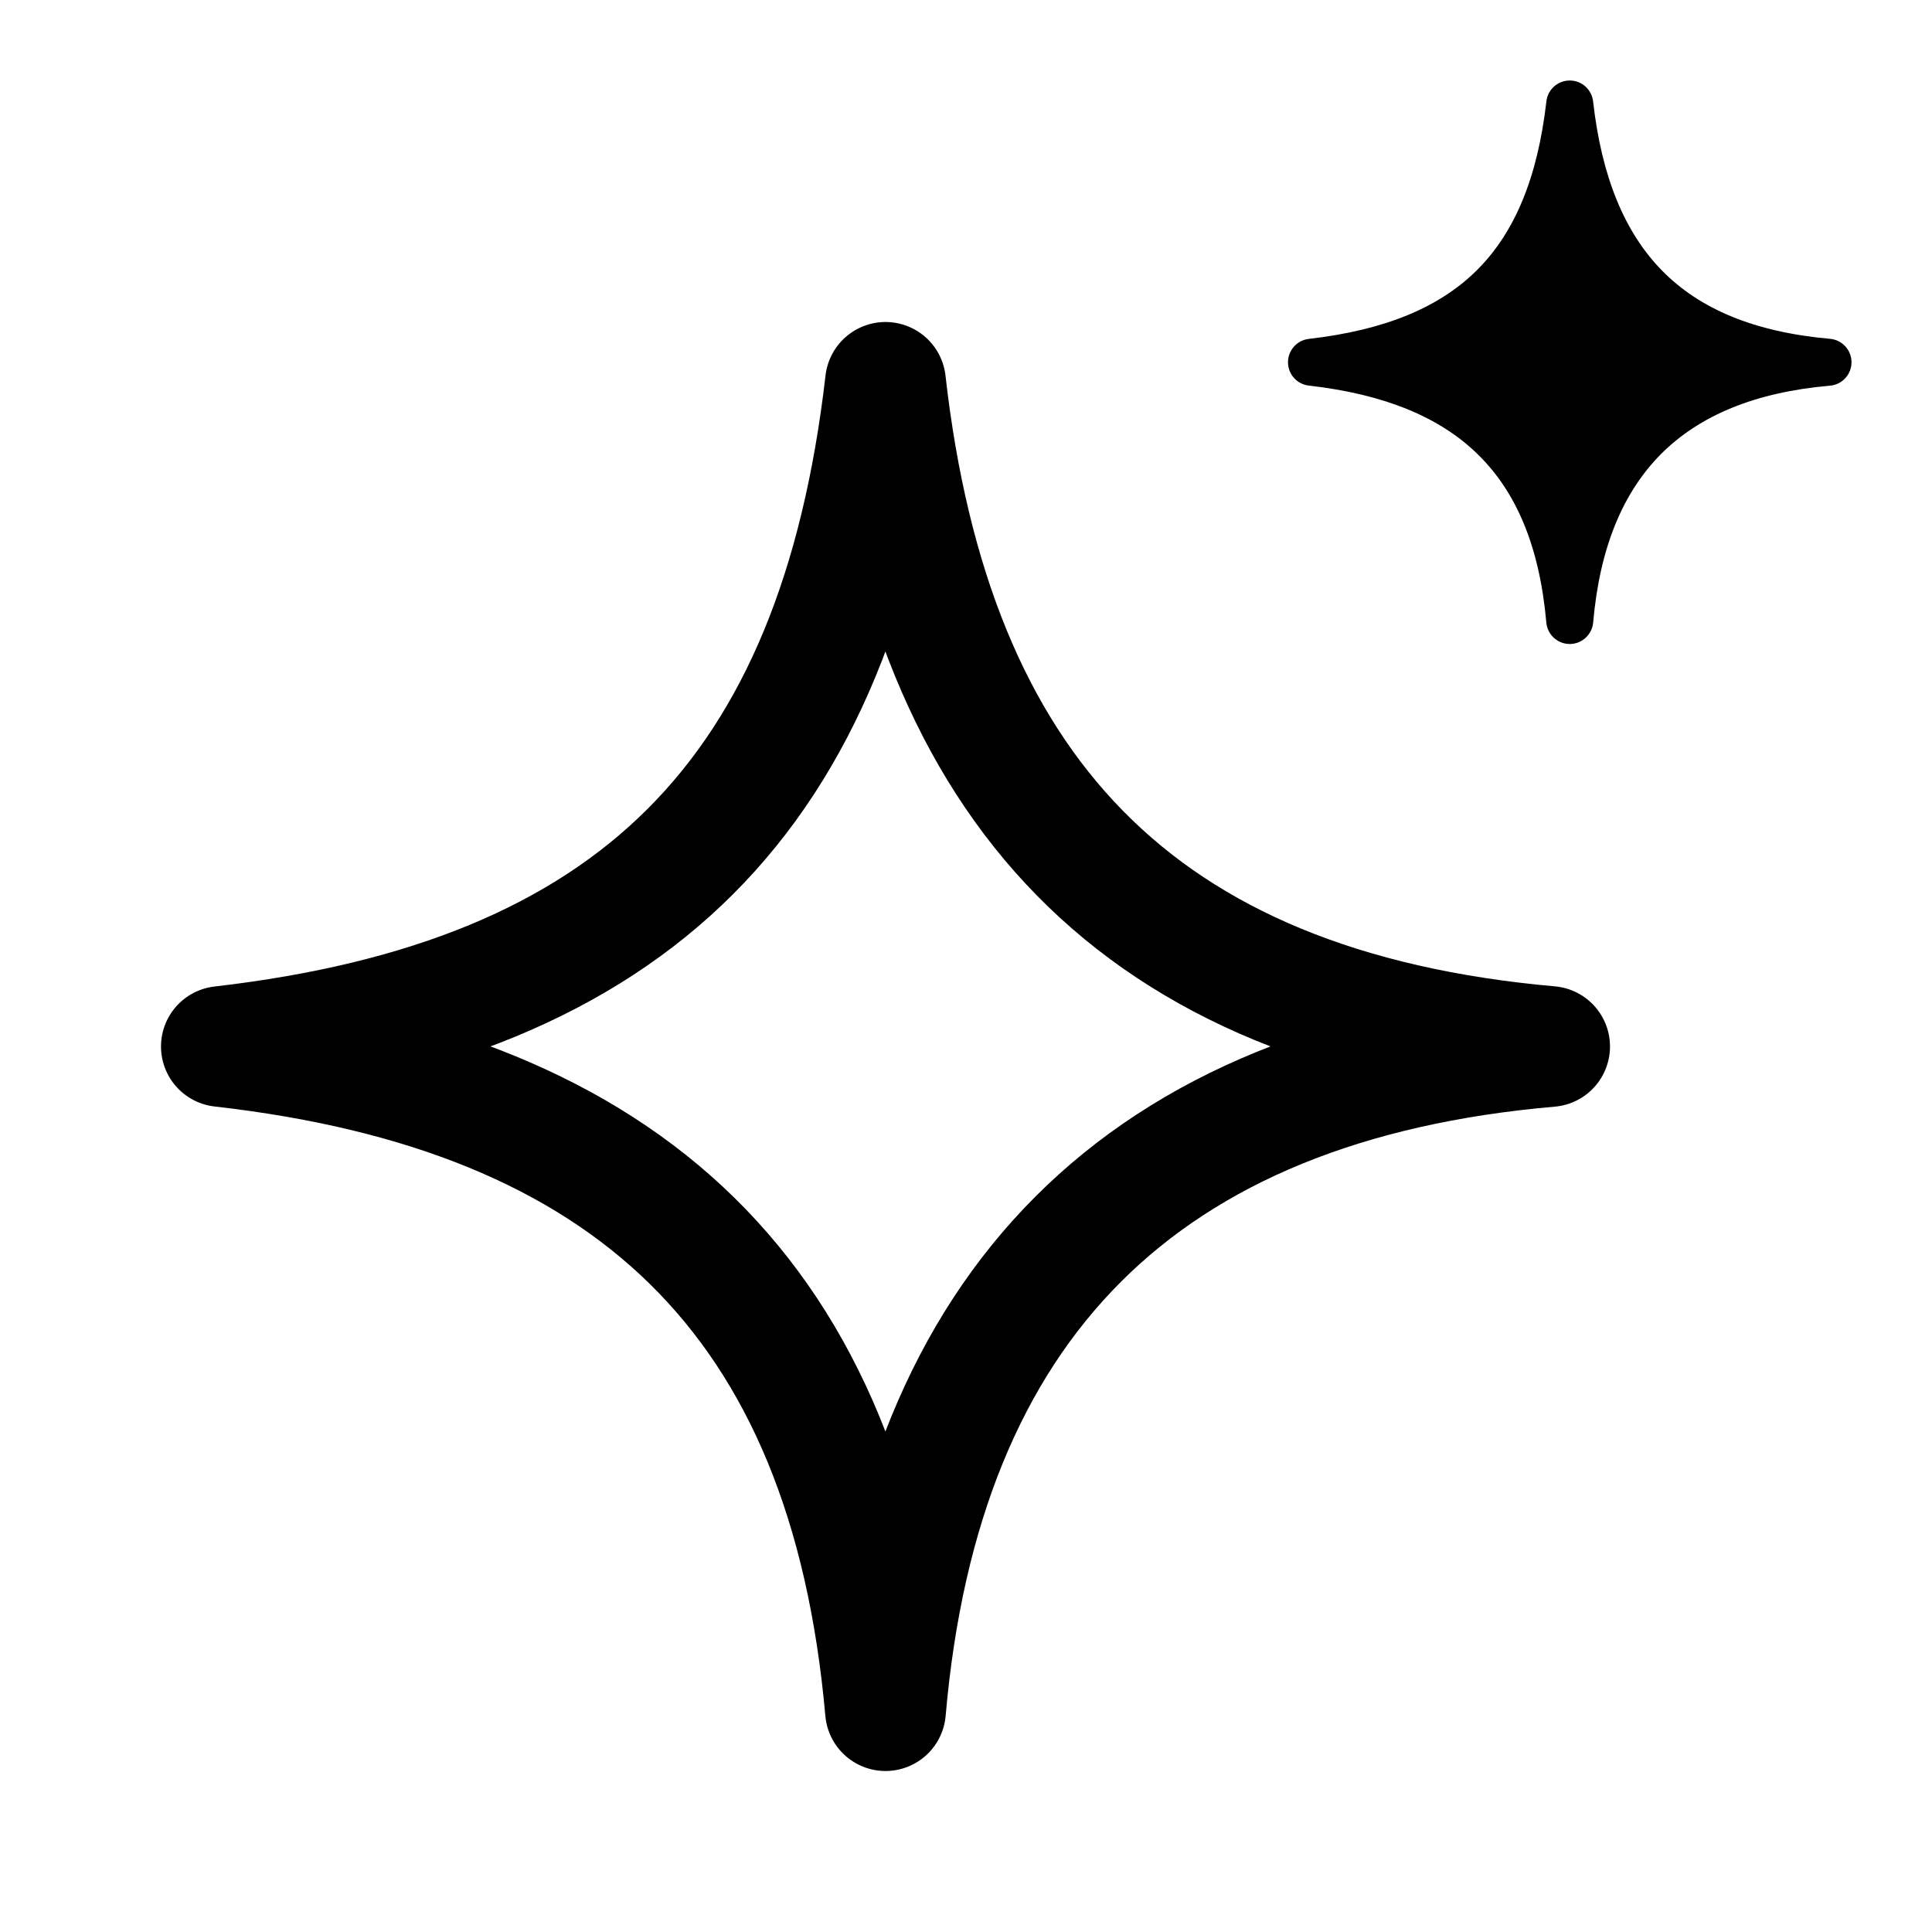
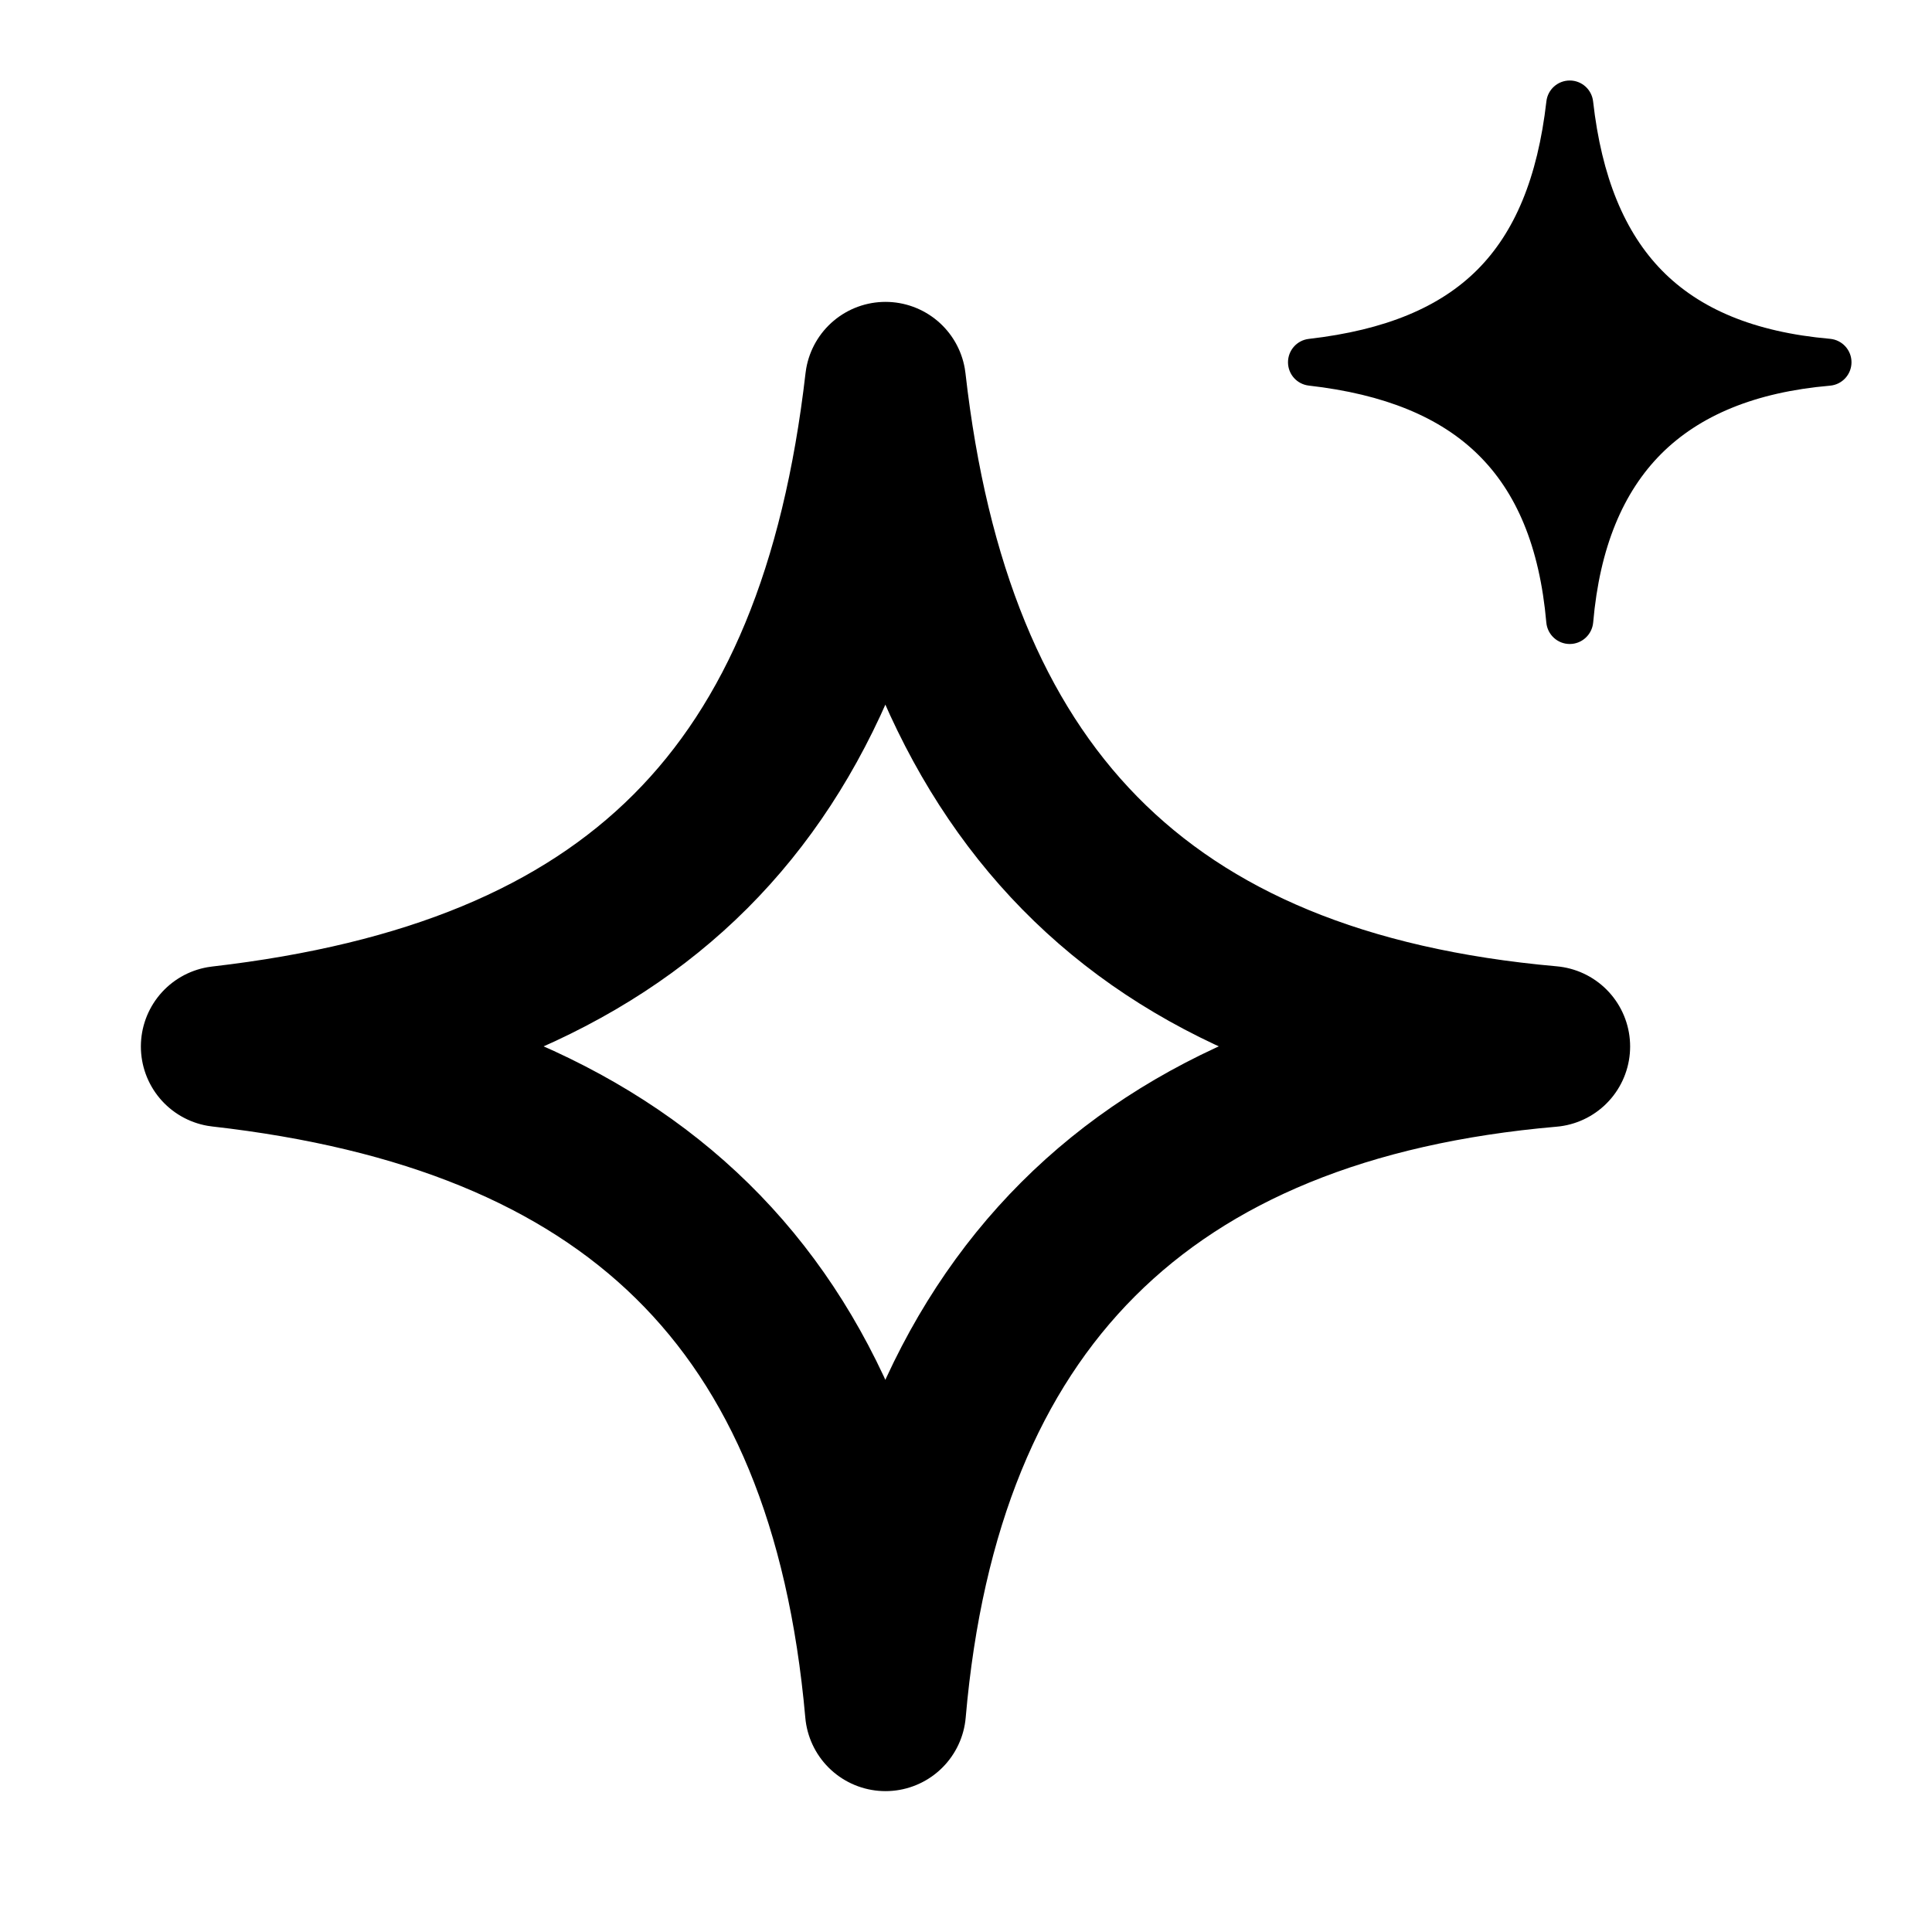
<svg xmlns="http://www.w3.org/2000/svg" viewBox="0 0 24 24" fill="none">
-   <path d="M19.25 13C14.195 13.438 11.438 16.195 11 21.25C10.544 16.117 7.8 13.572 2.75 13C7.88 12.408 10.408 9.88 11 4.75C11.572 9.8 14.117 12.544 19.25 13Z" stroke="black" stroke-width="1.5" stroke-linecap="round" stroke-linejoin="round" />
+   <path d="M19.25 13C14.195 13.438 11.438 16.195 11 21.25C10.544 16.117 7.8 13.572 2.75 13C7.88 12.408 10.408 9.88 11 4.75C11.572 9.8 14.117 12.544 19.25 13Z" stroke="black" stroke-width="2" stroke-linecap="round" stroke-linejoin="round" />
  <path d="M19.79 1.259C19.773 1.112 19.649 1 19.5 1C19.352 1 19.227 1.111 19.21 1.258C19.1 2.216 18.813 2.889 18.352 3.351C17.89 3.813 17.216 4.1 16.258 4.21C16.111 4.227 16 4.352 16 4.5C16 4.649 16.111 4.773 16.259 4.79C17.201 4.897 17.889 5.183 18.361 5.647C18.833 6.11 19.125 6.783 19.209 7.734C19.223 7.885 19.349 8 19.5 8C19.651 8 19.777 7.884 19.791 7.733C19.872 6.798 20.164 6.111 20.637 5.637C21.111 5.164 21.798 4.872 22.733 4.791C22.884 4.778 23 4.652 23 4.5C23 4.349 22.885 4.223 22.734 4.209C21.783 4.125 21.11 3.833 20.647 3.362C20.183 2.889 19.896 2.201 19.79 1.259Z" fill="black" />
</svg>
